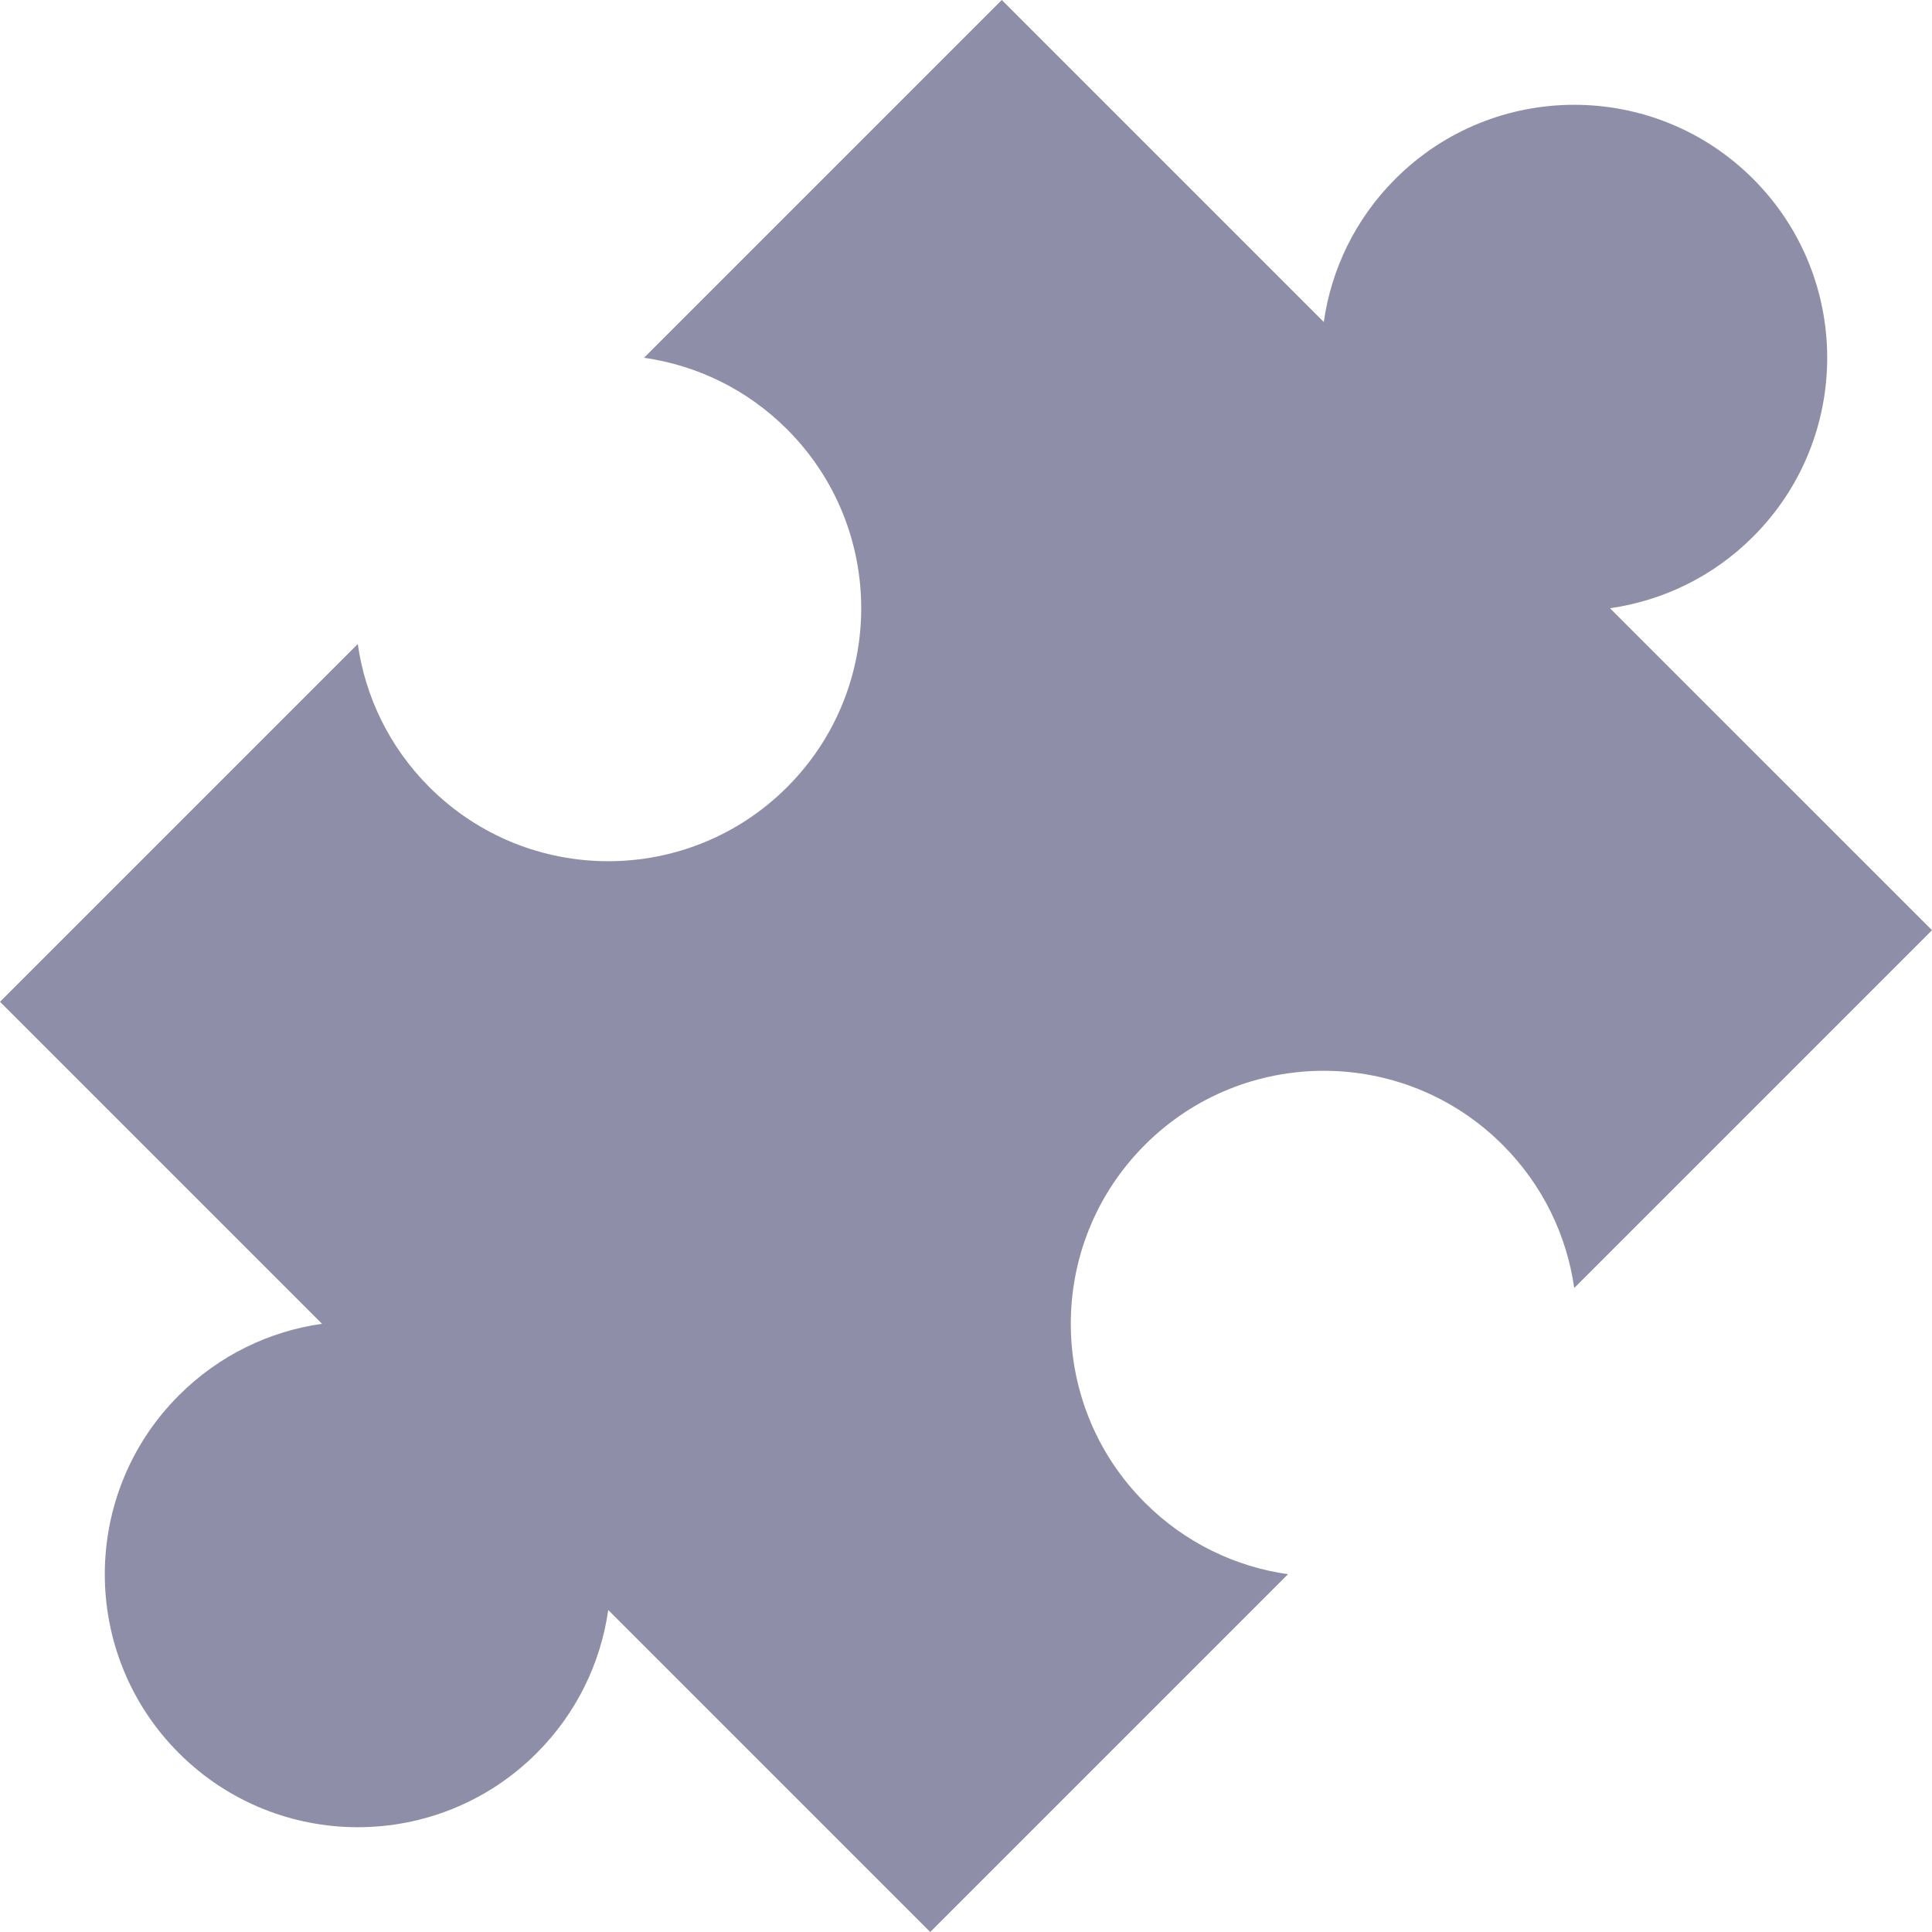
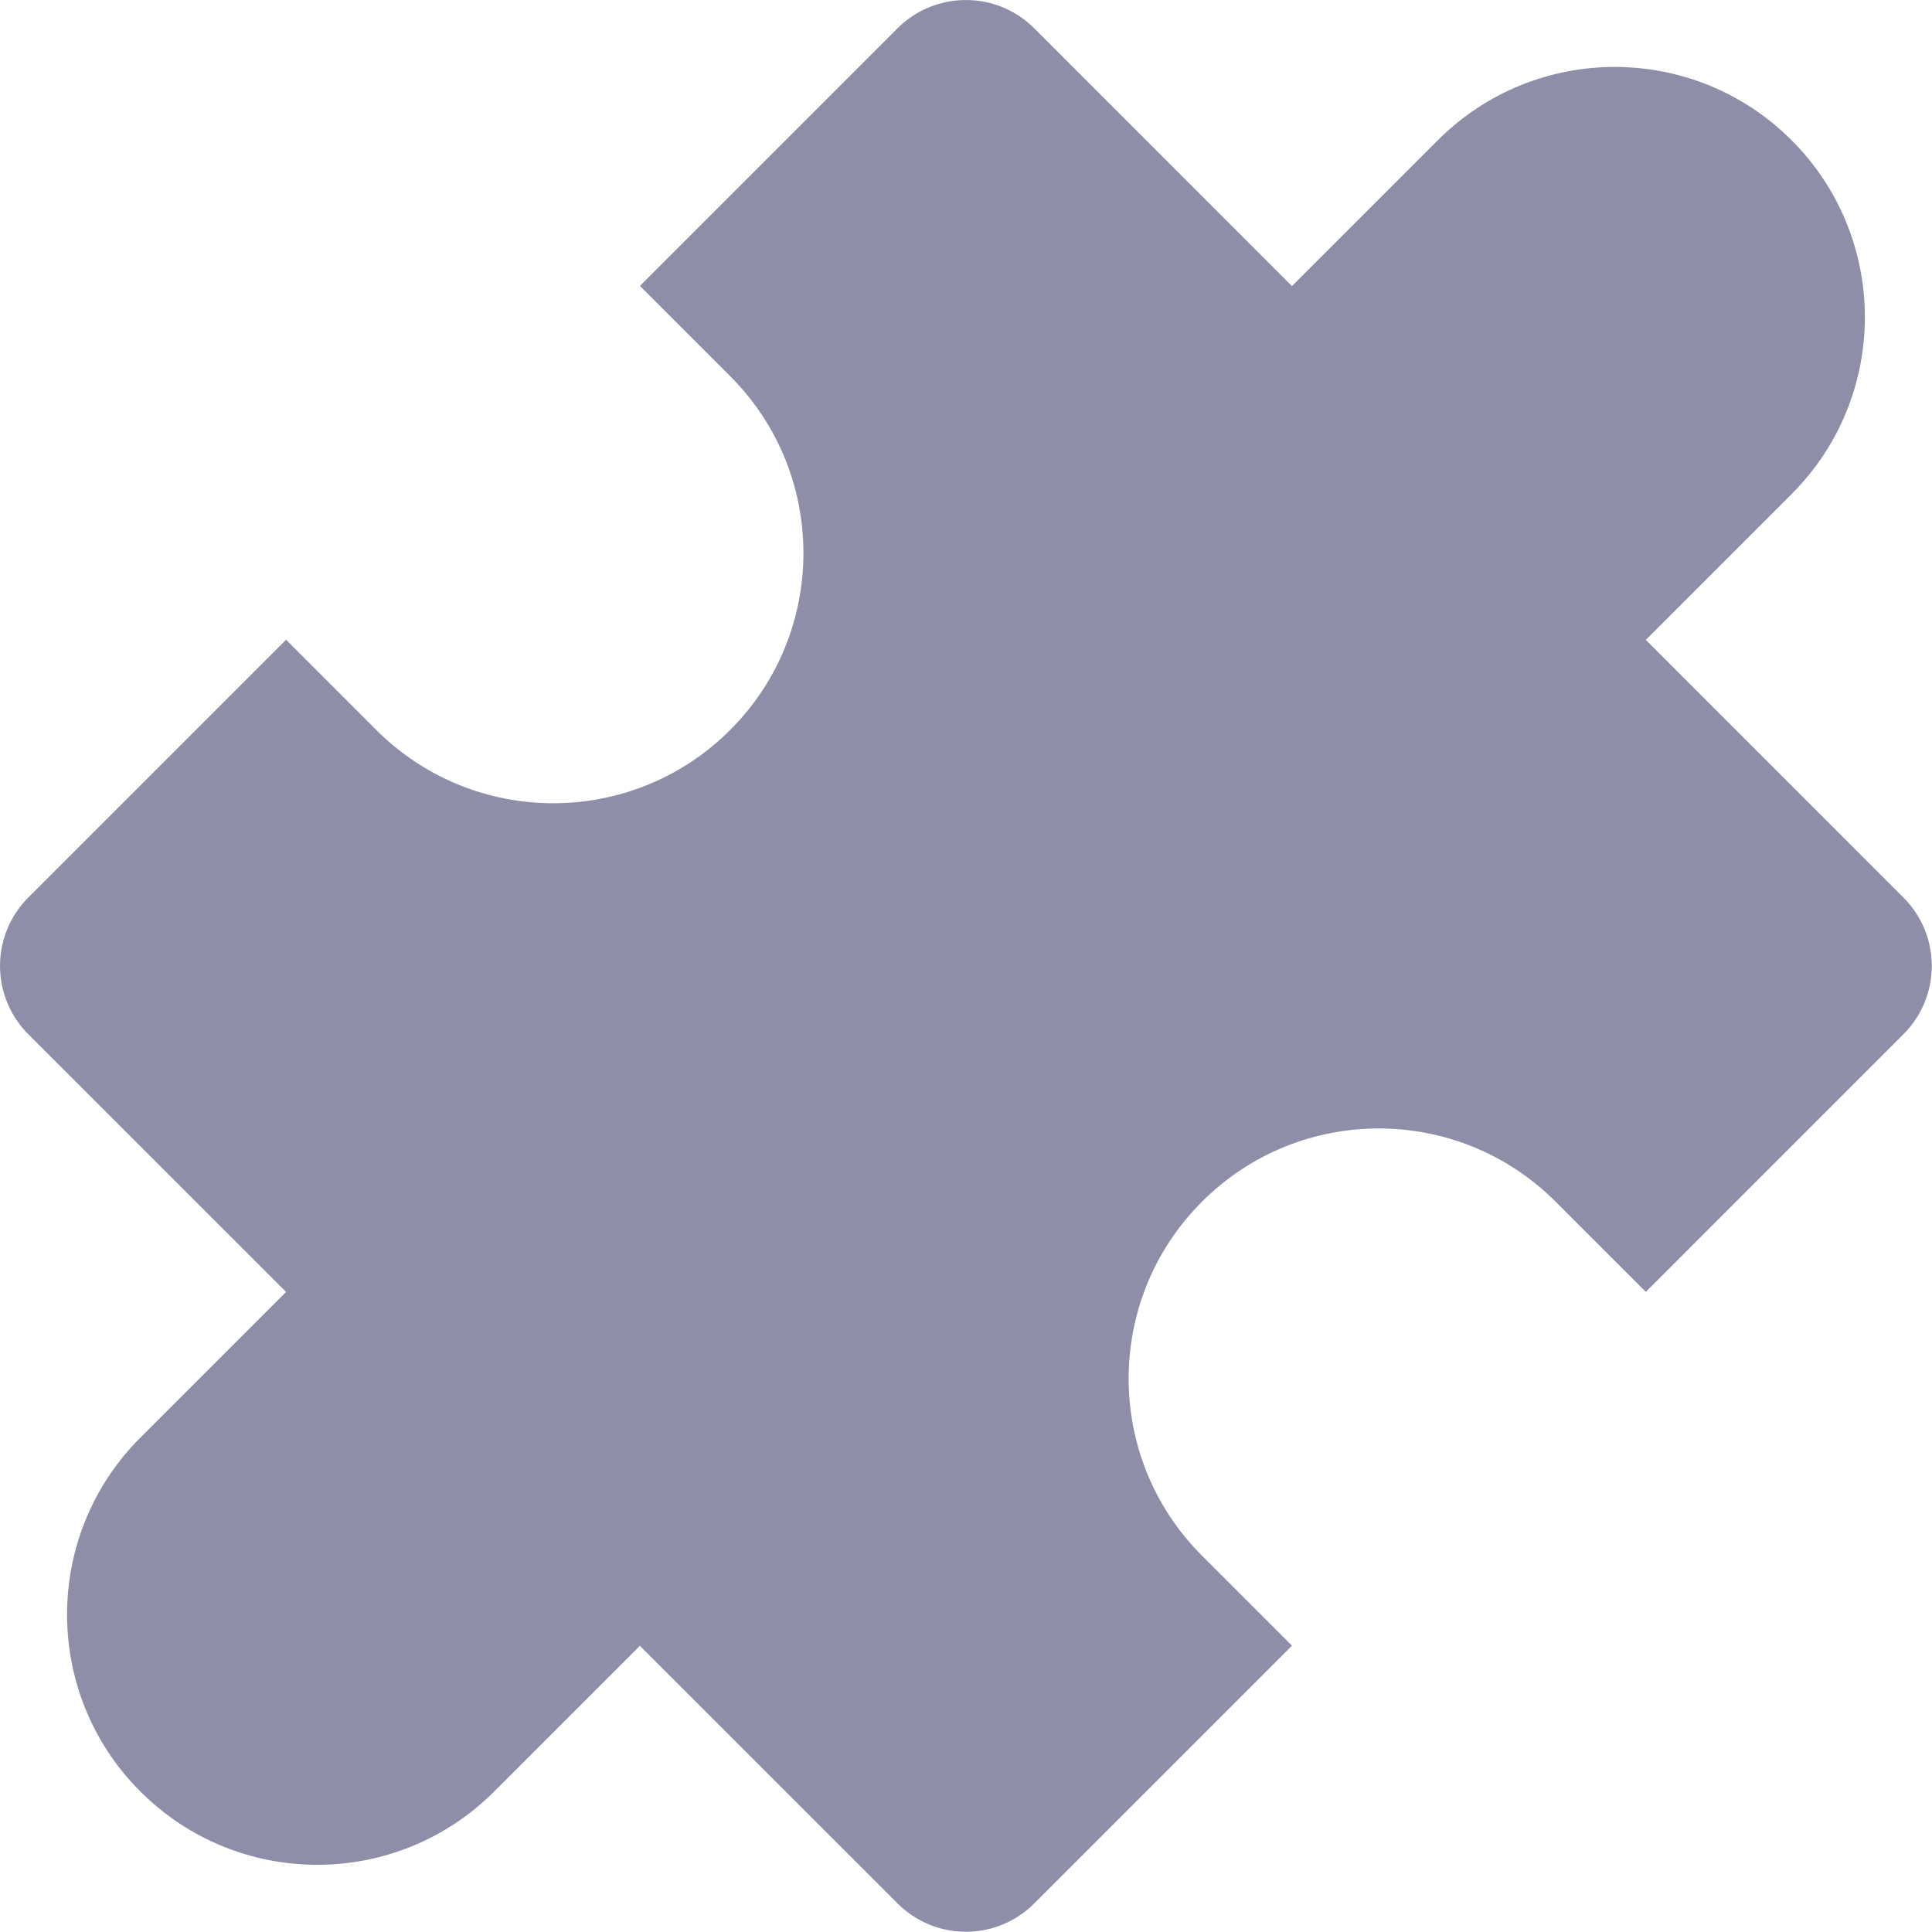
- <svg xmlns="http://www.w3.org/2000/svg" version="1.1" id="Layer_1" x="0px" y="0px" width="32px" height="32px" viewBox="0 0 512.001 512.001" style="enable-background:new 0 0 512.001 512.001;" xml:space="preserve">
-   <g>
-     <g>
-       <path fill="#8E8EA9" d="M426.67,161.188c13.874-1.972,27.251-8.292,37.924-18.965c26.182-26.182,26.183-68.633,0.001-94.815    c-26.185-26.182-68.633-26.182-94.815,0.001c-10.672,10.672-16.992,24.051-18.964,37.924L265.483,0l-94.814,94.815    c13.877,1.972,27.252,8.292,37.924,18.964c26.183,26.182,26.183,68.634,0,94.816c-26.183,26.181-68.632,26.181-94.814-0.001    c-10.673-10.672-16.993-24.05-18.965-37.925L0.002,265.481l85.335,85.335c-13.877,1.972-27.253,8.292-37.927,18.964    c-26.181,26.182-26.182,68.633,0,94.814c26.183,26.182,68.633,26.182,94.815,0.001c10.672-10.673,16.993-24.05,18.964-37.924    l85.331,85.331l94.814-94.814c-13.877-1.971-27.251-8.291-37.925-18.964c-26.183-26.183-26.183-68.632,0-94.815    c26.183-26.181,68.632-26.183,94.814,0c10.675,10.675,16.992,24.05,18.964,37.924l94.814-94.814L426.67,161.188z" />
-     </g>
-   </g>
-   <g>
- </g>
-   <g>
- </g>
-   <g>
- </g>
-   <g>
- </g>
-   <g>
- </g>
-   <g>
- </g>
-   <g>
- </g>
-   <g>
- </g>
-   <g>
- </g>
-   <g>
- </g>
-   <g>
- </g>
-   <g>
- </g>
-   <g>
- </g>
-   <g>
- </g>
-   <g>
- </g>
+ <svg xmlns="http://www.w3.org/2000/svg" width="30" height="30" viewBox="0 0 30 30" fill="none">
+   <path fill-rule="evenodd" clip-rule="evenodd" d="M16.059 0.439L20.061 4.442L22.326 2.178C23.843 0.66 26.303 0.66 27.82 2.178C29.337 3.695 29.337 6.155 27.82 7.672L25.556 9.936L29.557 13.938C30.143 14.523 30.143 15.473 29.557 16.059L25.556 20.06L24.157 18.661C22.64 17.143 20.18 17.143 18.663 18.661C17.146 20.178 17.146 22.638 18.663 24.155L20.062 25.554L16.059 29.557C15.473 30.143 14.523 30.143 13.938 29.557L9.936 25.556L7.674 27.818C6.157 29.336 3.697 29.336 2.179 27.818C0.662 26.301 0.662 23.841 2.179 22.324L4.442 20.061L0.439 16.059C-0.146 15.473 -0.146 14.523 0.439 13.937L4.442 9.934L5.843 11.335C7.361 12.852 9.82 12.852 11.338 11.335C12.855 9.818 12.855 7.358 11.338 5.841L9.937 4.44L13.937 0.439C14.523 -0.146 15.473 -0.146 16.059 0.439Z" fill="#8E8EA9" />
</svg>
